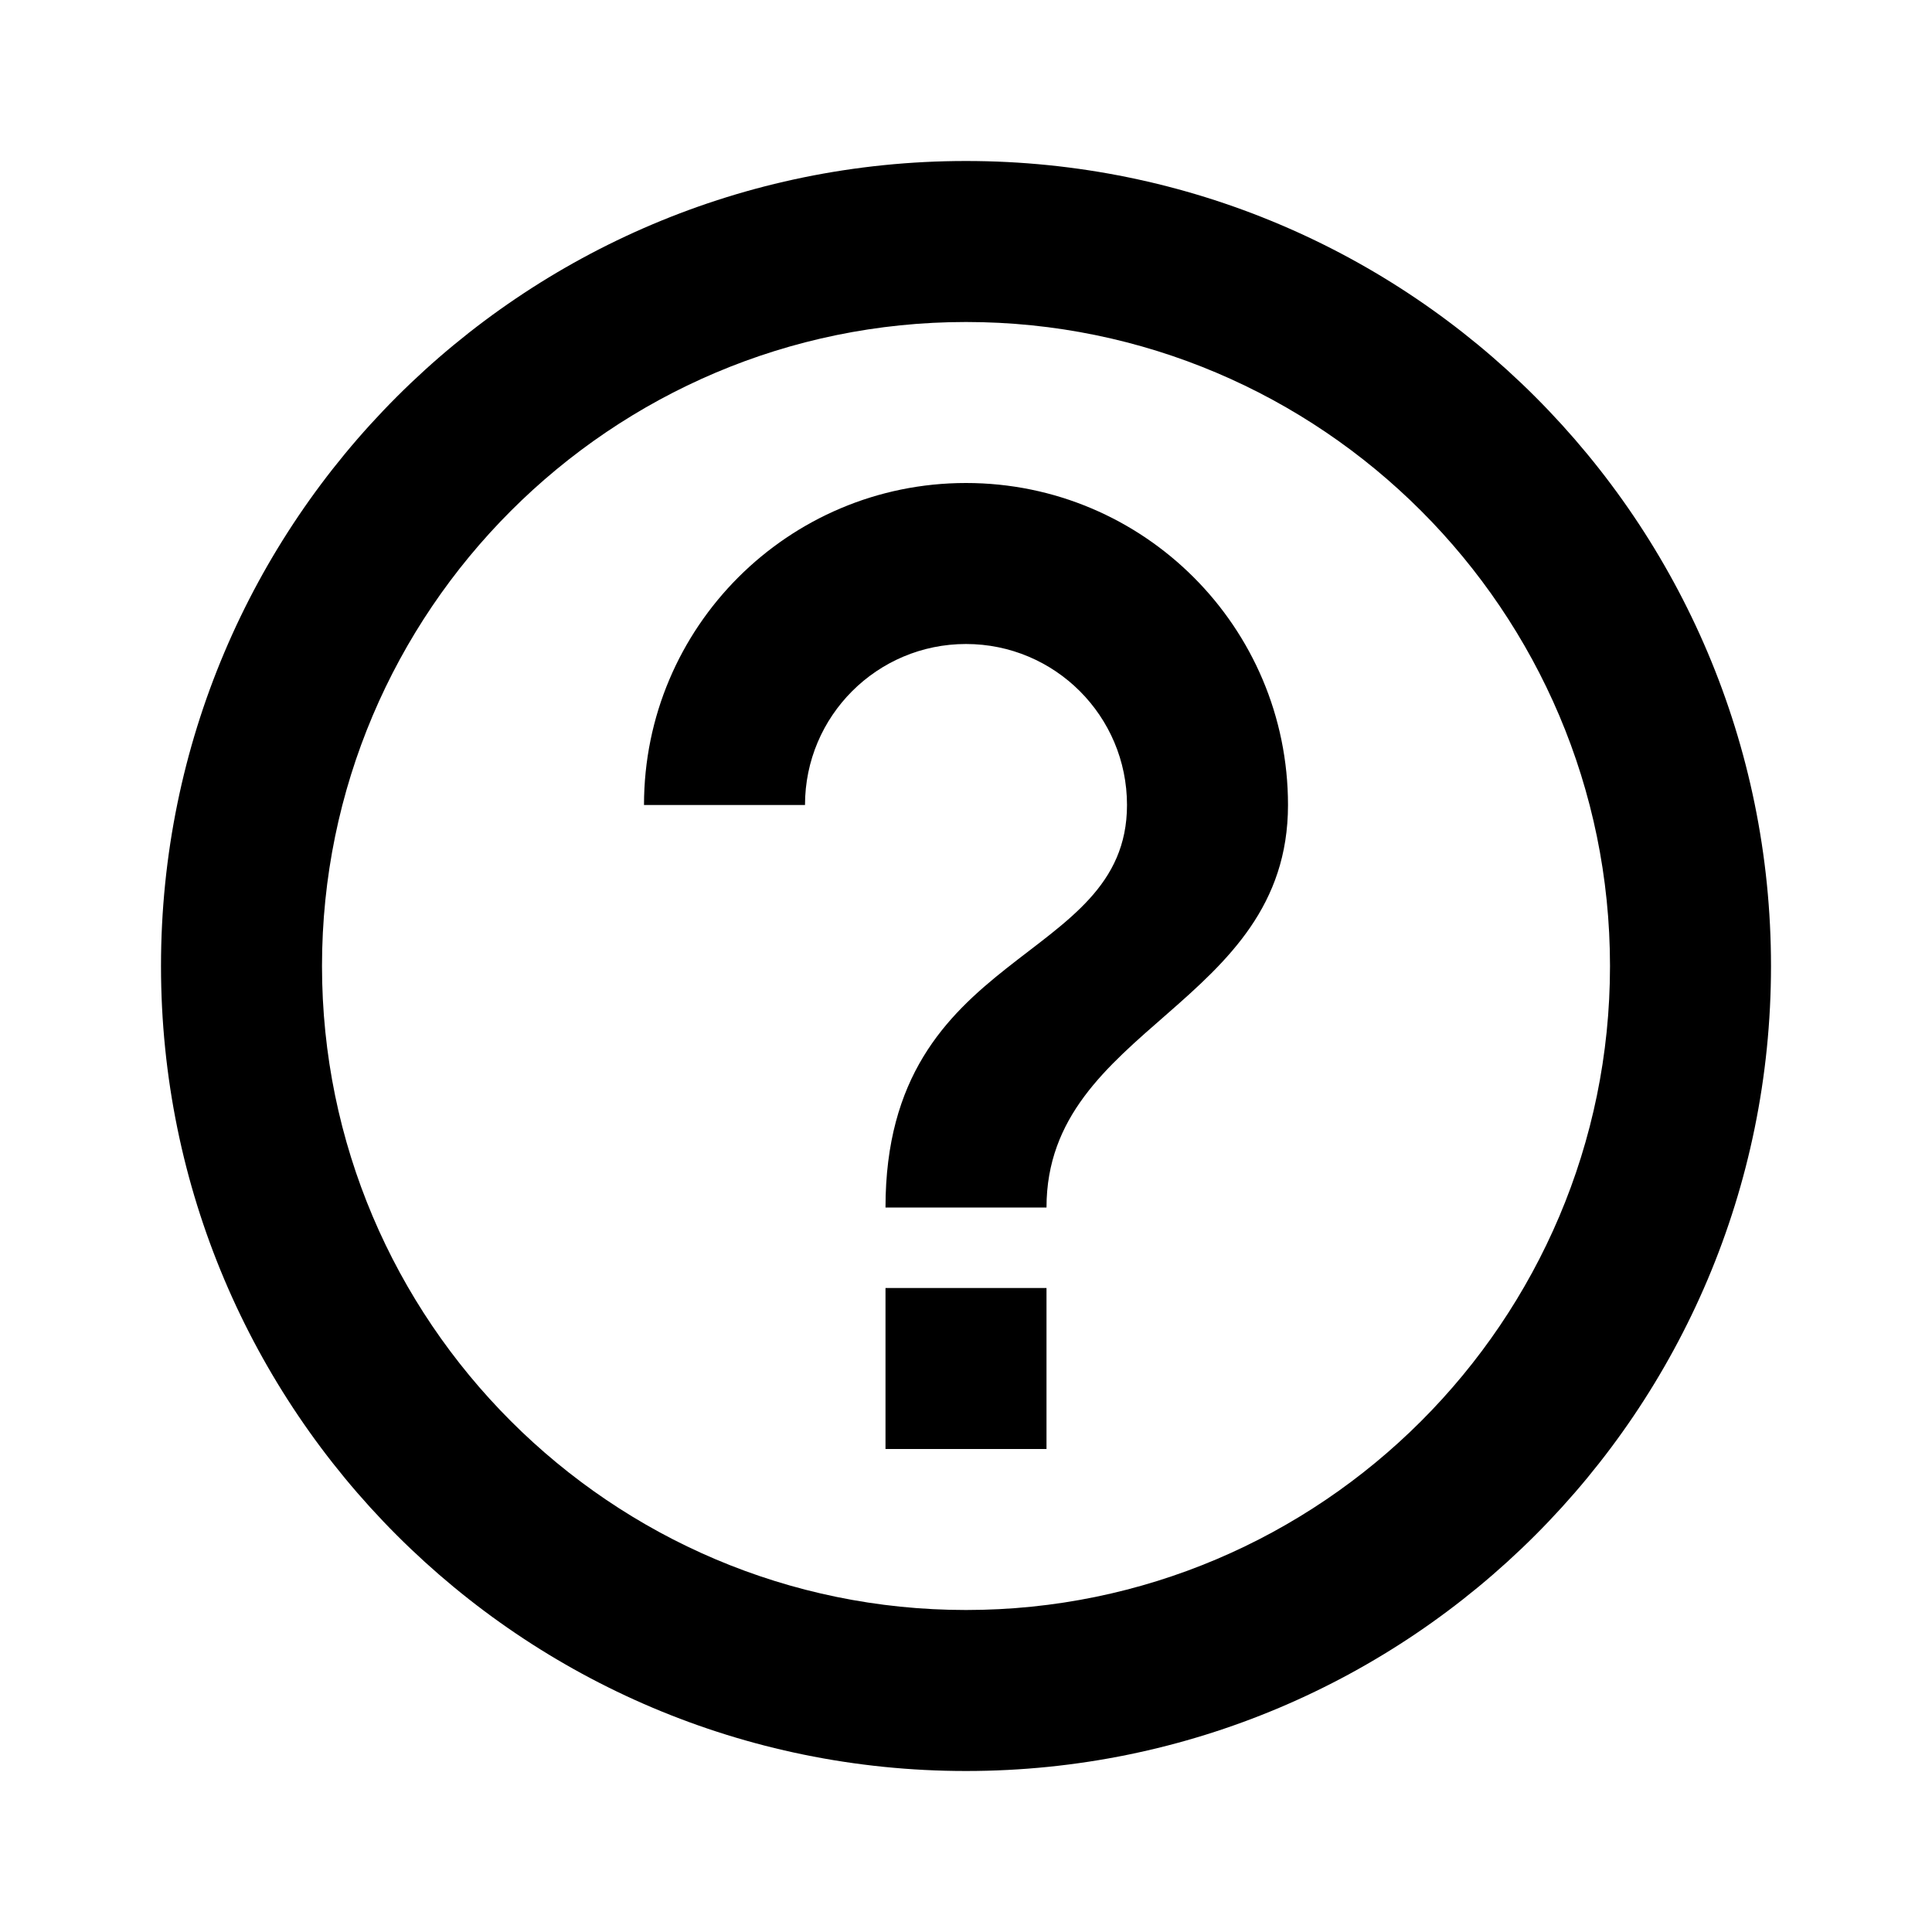
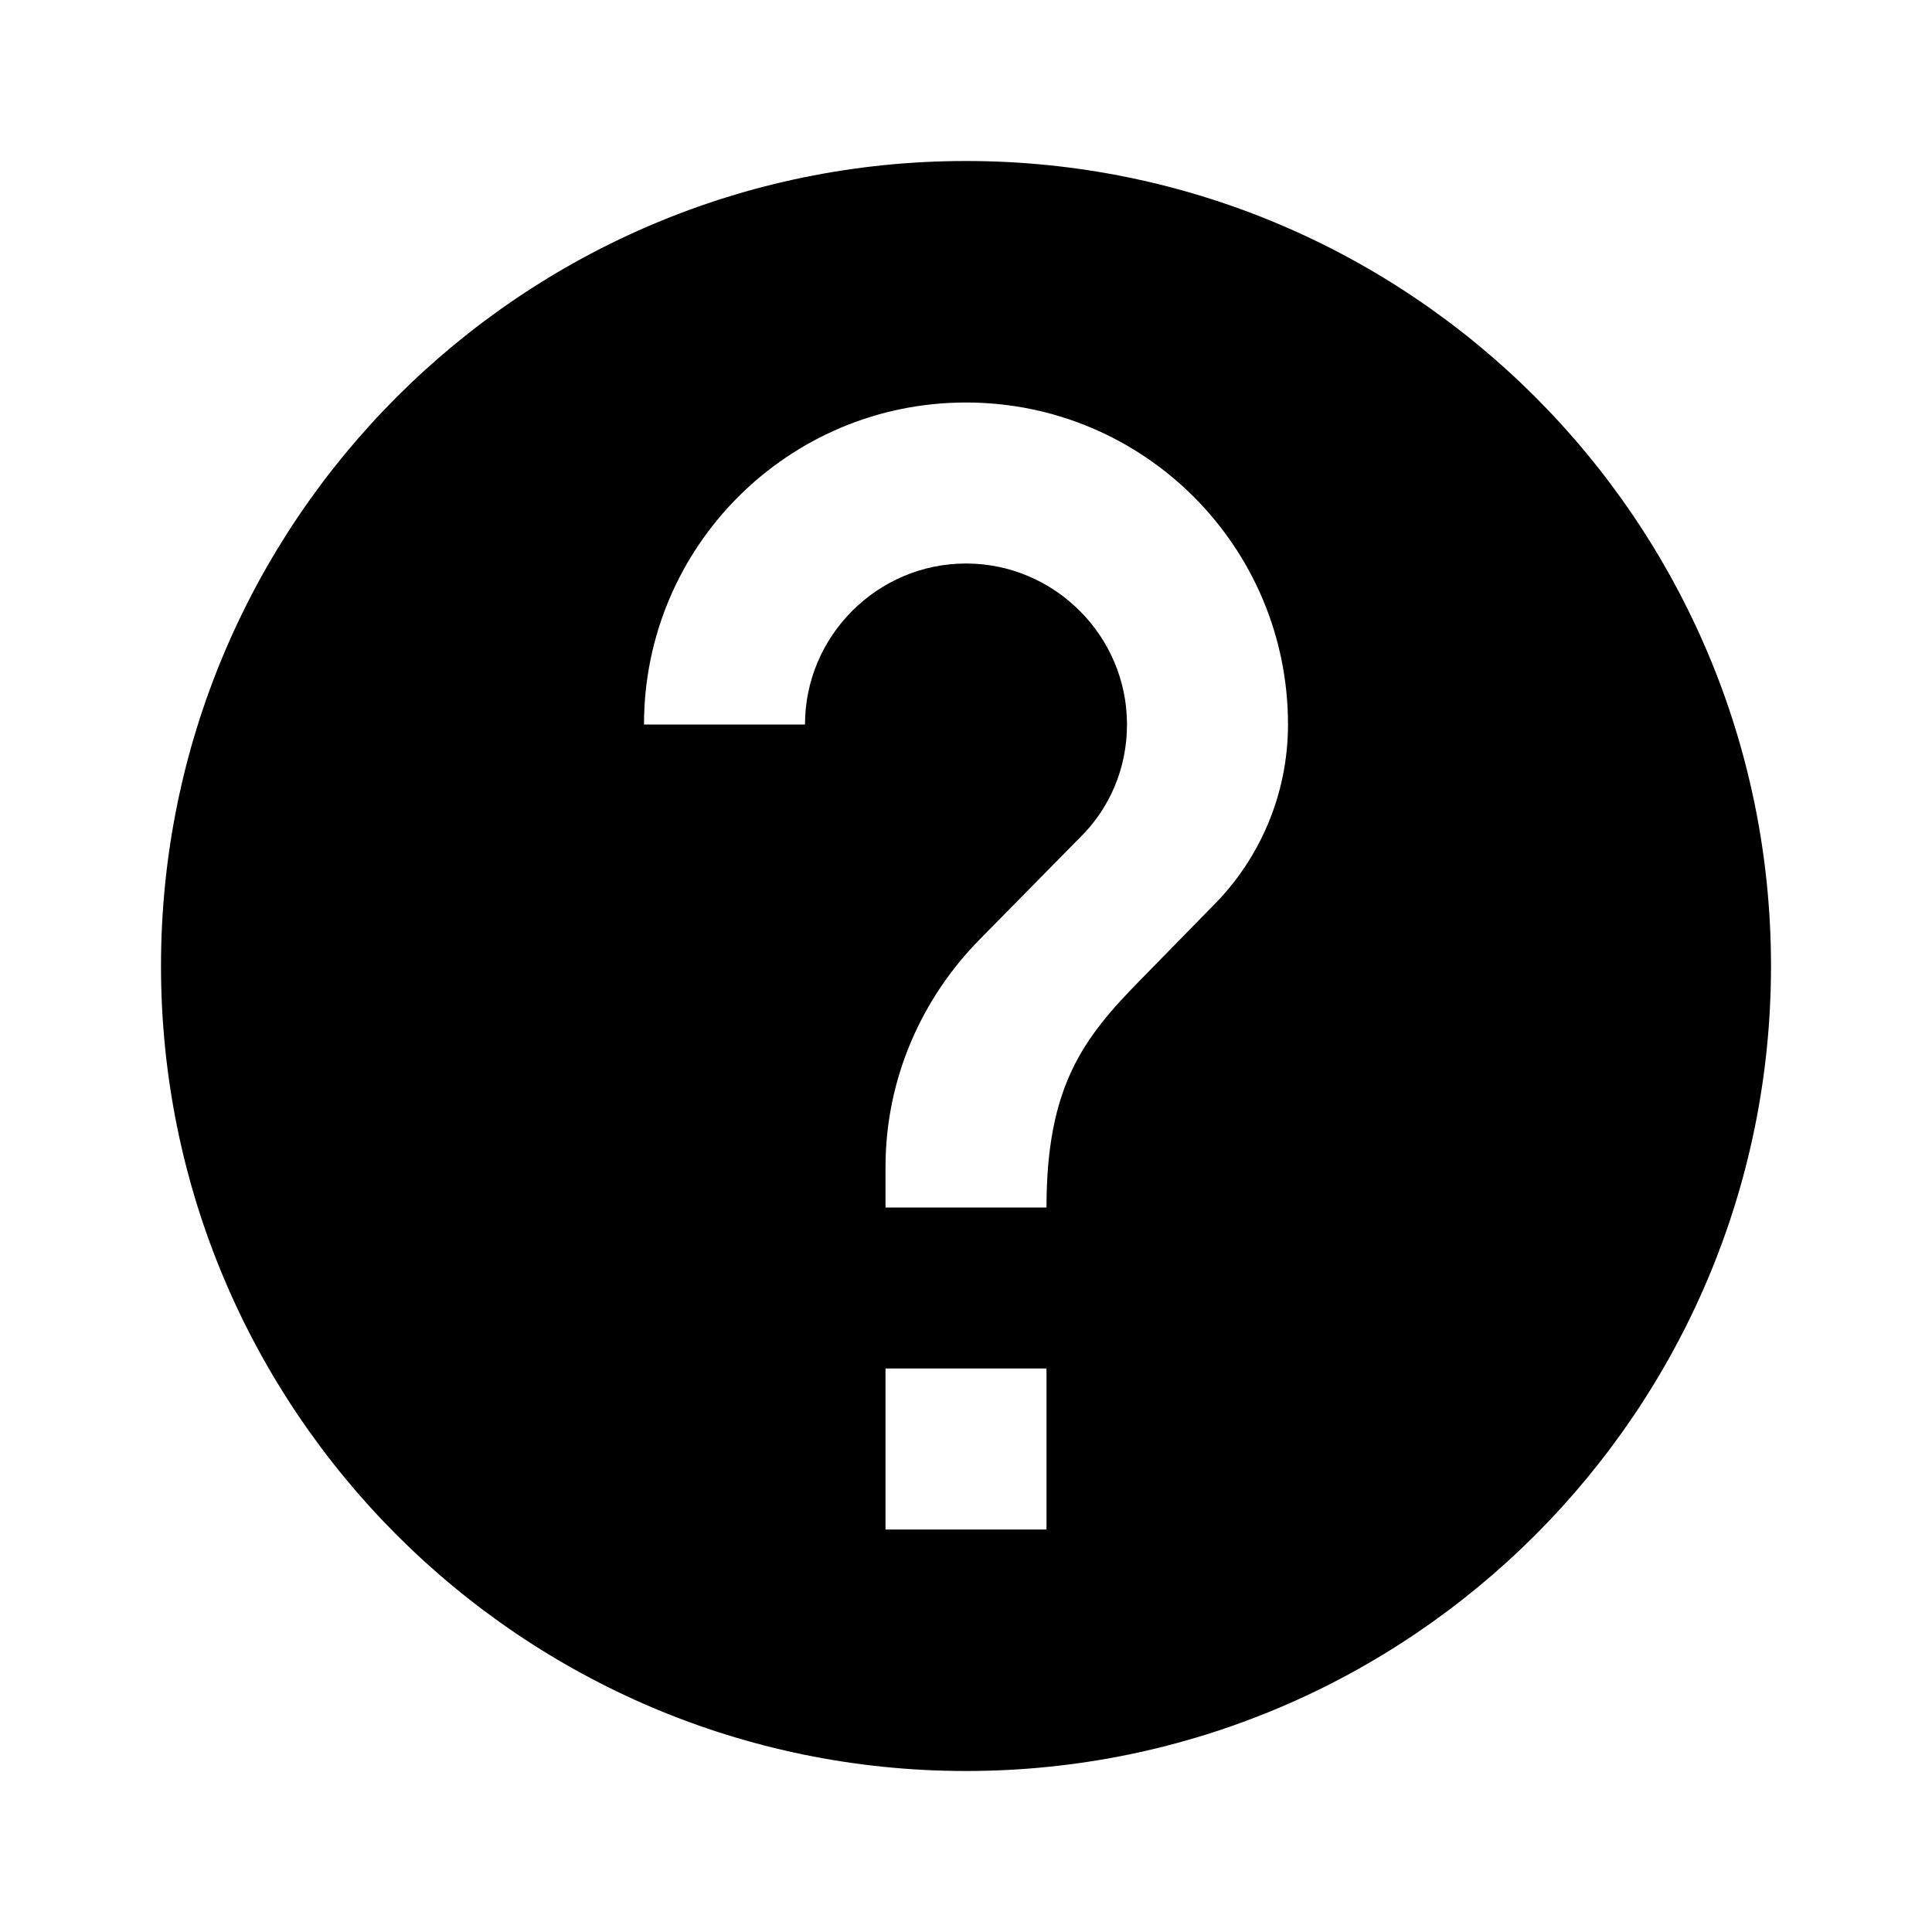
<svg xmlns="http://www.w3.org/2000/svg" version="1.1" width="24" height="24" viewBox="0 0 24 24">
-   <path d="M11,18H13V16H11V18M12,2A10,10 0 0,0 2,12A10,10 0 0,0 12,22A10,10 0 0,0 22,12A10,10 0 0,0 12,2M12,20C7.59,20 4,16.41 4,12C4,7.59 7.59,4 12,4C16.41,4 20,7.59 20,12C20,16.41 16.41,20 12,20M12,6A4,4 0 0,0 8,10H10A2,2 0 0,1 12,8A2,2 0 0,1 14,10C14,12 11,11.75 11,15H13C13,12.75 16,12.5 16,10A4,4 0 0,0 12,6Z" />
+   <path d="M12 2C6.48 2 2 6.48 2 12s4.48 10 10 10 10-4.48 10-10S17.52 2 12 2zm1 17h-2v-2h2v2zm2.07-7.75l-.9.92C13.45 12.9 13 13.5 13 15h-2v-.5c0-1.1.45-2.1 1.17-2.83l1.24-1.26c.37-.36.59-.86.59-1.41 0-1.1-.9-2-2-2s-2 .9-2 2H8c0-2.21 1.79-4 4-4s4 1.79 4 4c0 .88-.36 1.68-.93 2.25z" />
</svg>
